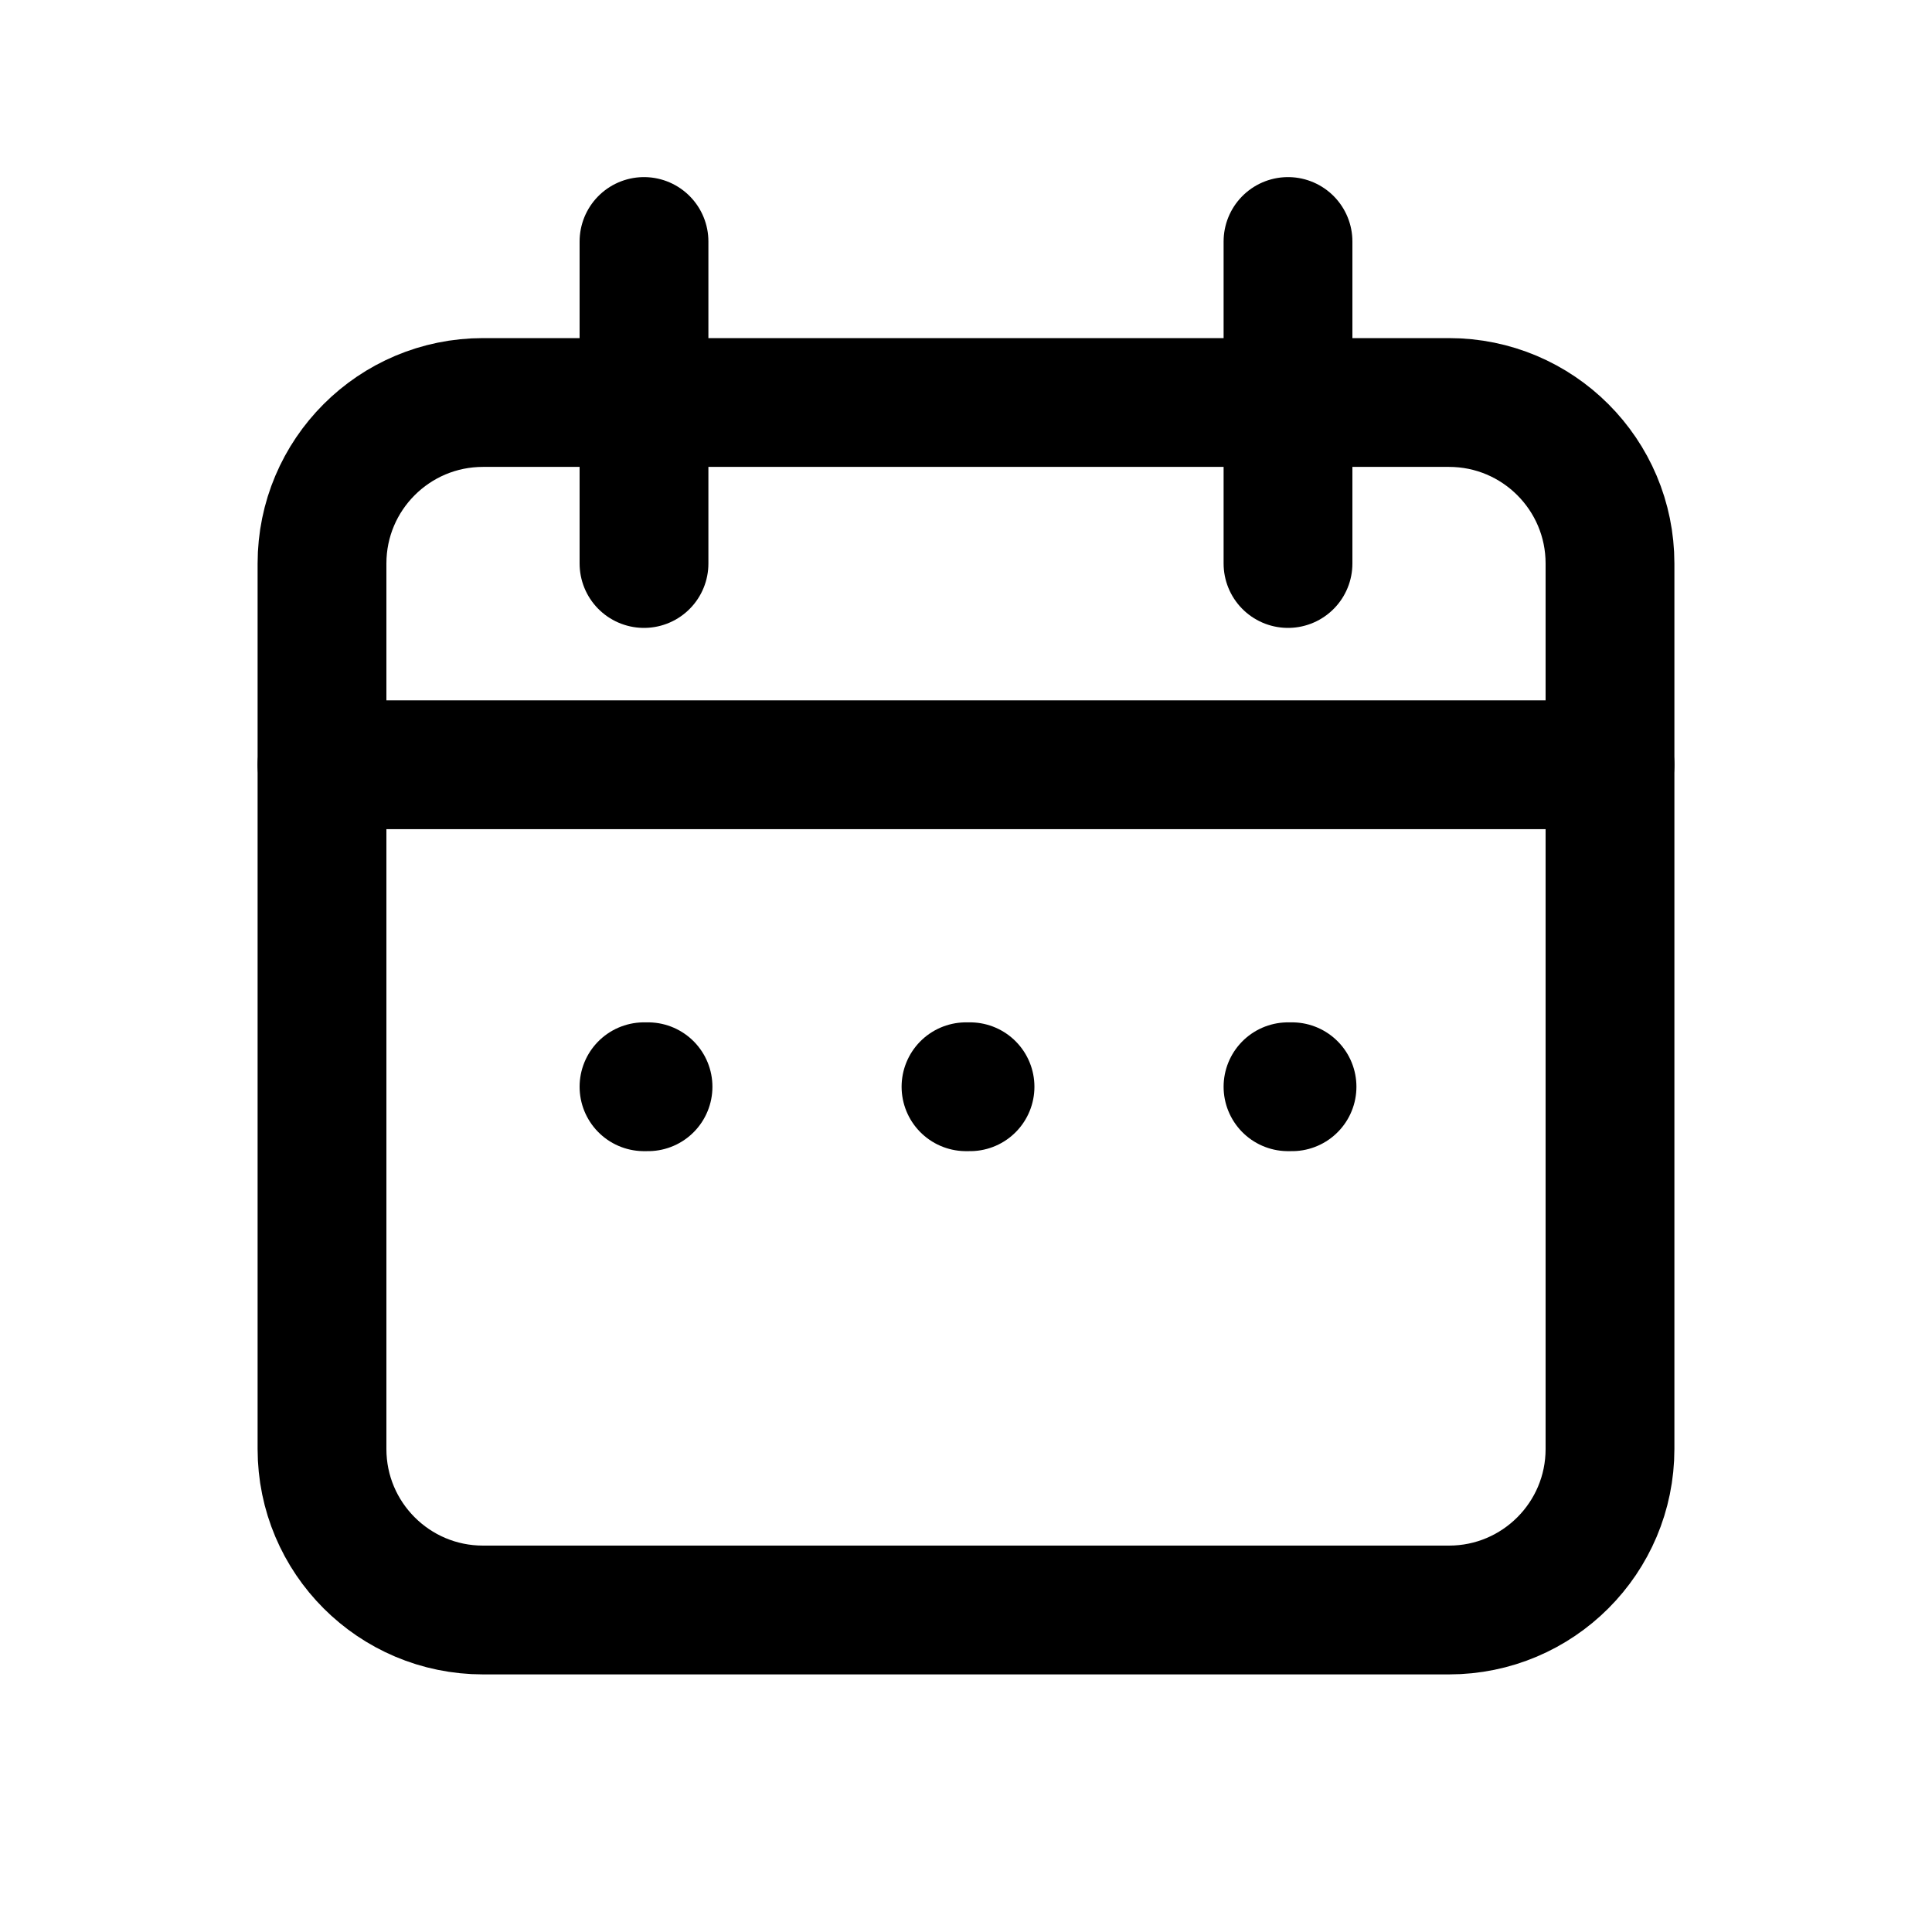
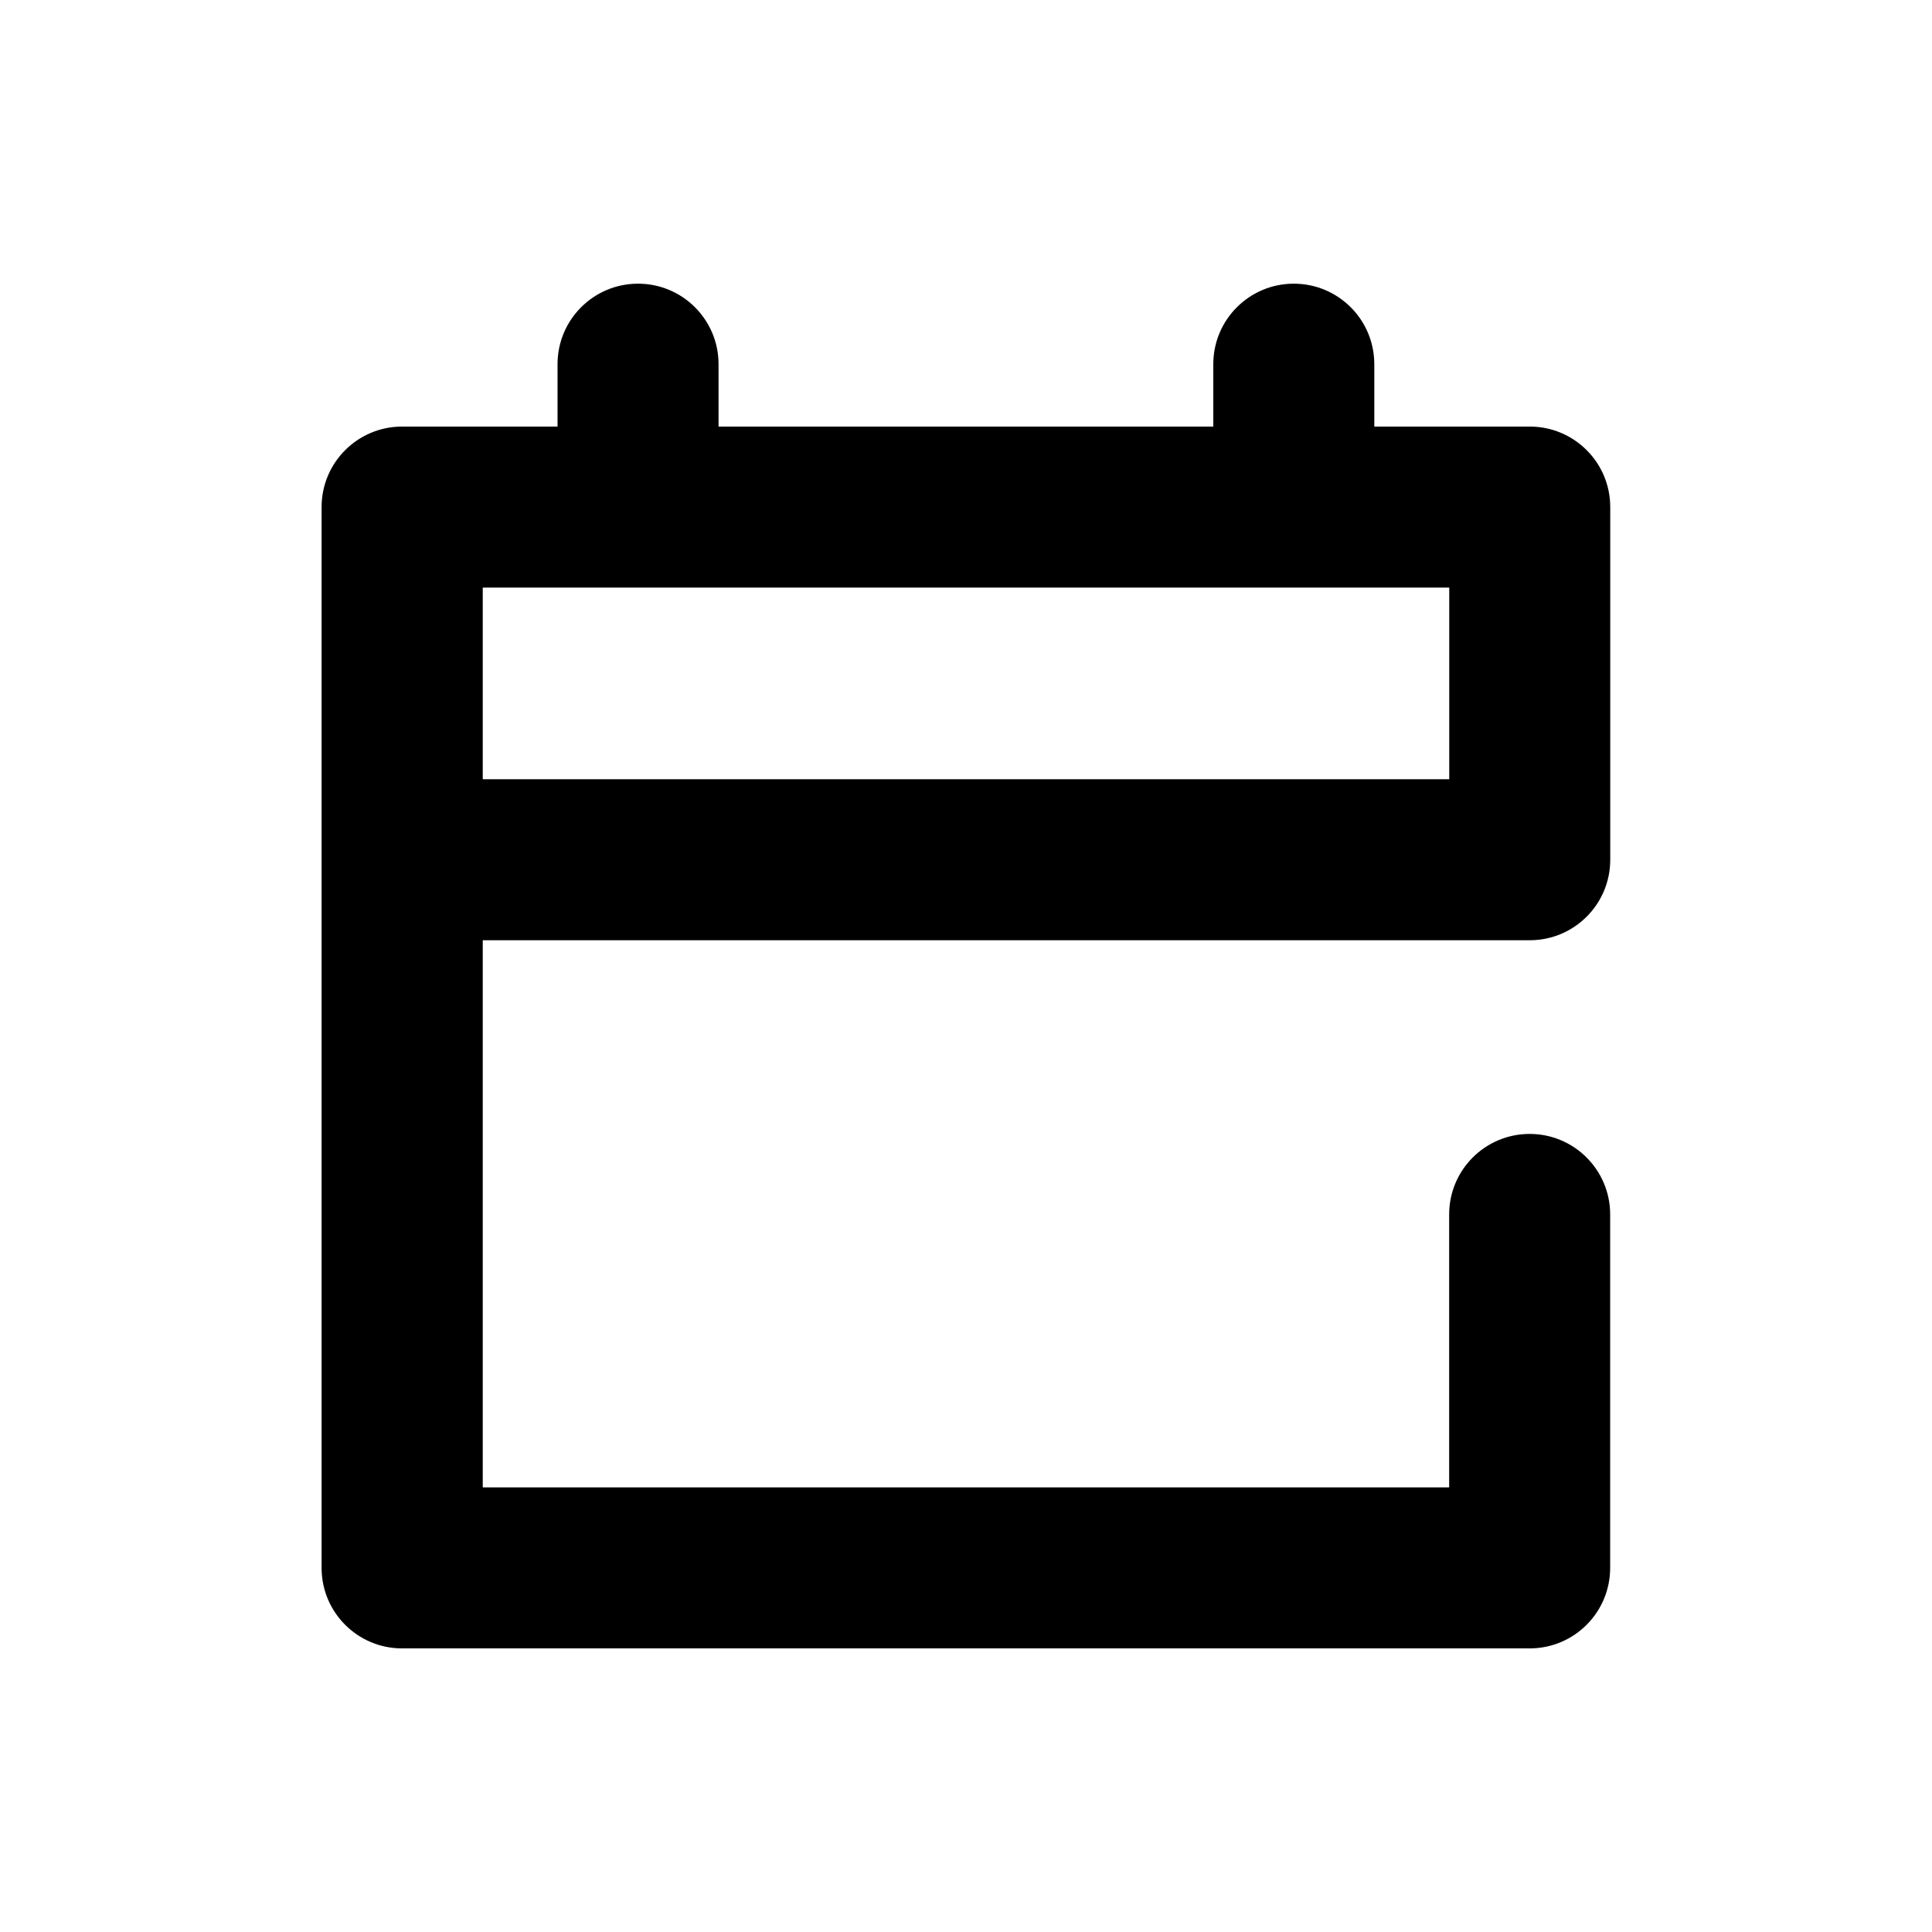
- <svg xmlns="http://www.w3.org/2000/svg" viewBox="0 0 48 48" width="48" height="48" fill="none" stroke="currentColor" stroke-width="3.2" stroke-linecap="round" stroke-linejoin="round">
-   <rect x="8" y="10" width="32" height="30" rx="4" />
-   <path d="M16 6v8" />
-   <path d="M32 6v8" />
-   <path d="M8 19h32" />
-   <path d="M16 27h.1" />
-   <path d="M24 27h.1" />
-   <path d="M32 27h.1" />
+ <svg xmlns="http://www.w3.org/2000/svg" id="Layer_2" viewBox="0 0 24 24">
+   <path d="M19.003,11.68c.552,0,1-.447,1-1v-4.381c0-.553-.448-1-1-1h-1.931v-.775c0-.553-.448-1-1-1s-1,.447-1,1v.775h-6.146v-.775c0-.553-.448-1-1-1s-1,.447-1,1v.775h-1.931c-.552,0-1,.447-1,1v13.178c0,.553.448,1,1,1h14.007c.552,0,1-.447,1-1v-4.391c0-.553-.448-1-1-1s-1,.447-1,1v3.391H5.997v-6.797h13.007ZM18.003,7.299v2.381H5.997v-2.381h12.007Z" />
</svg>
